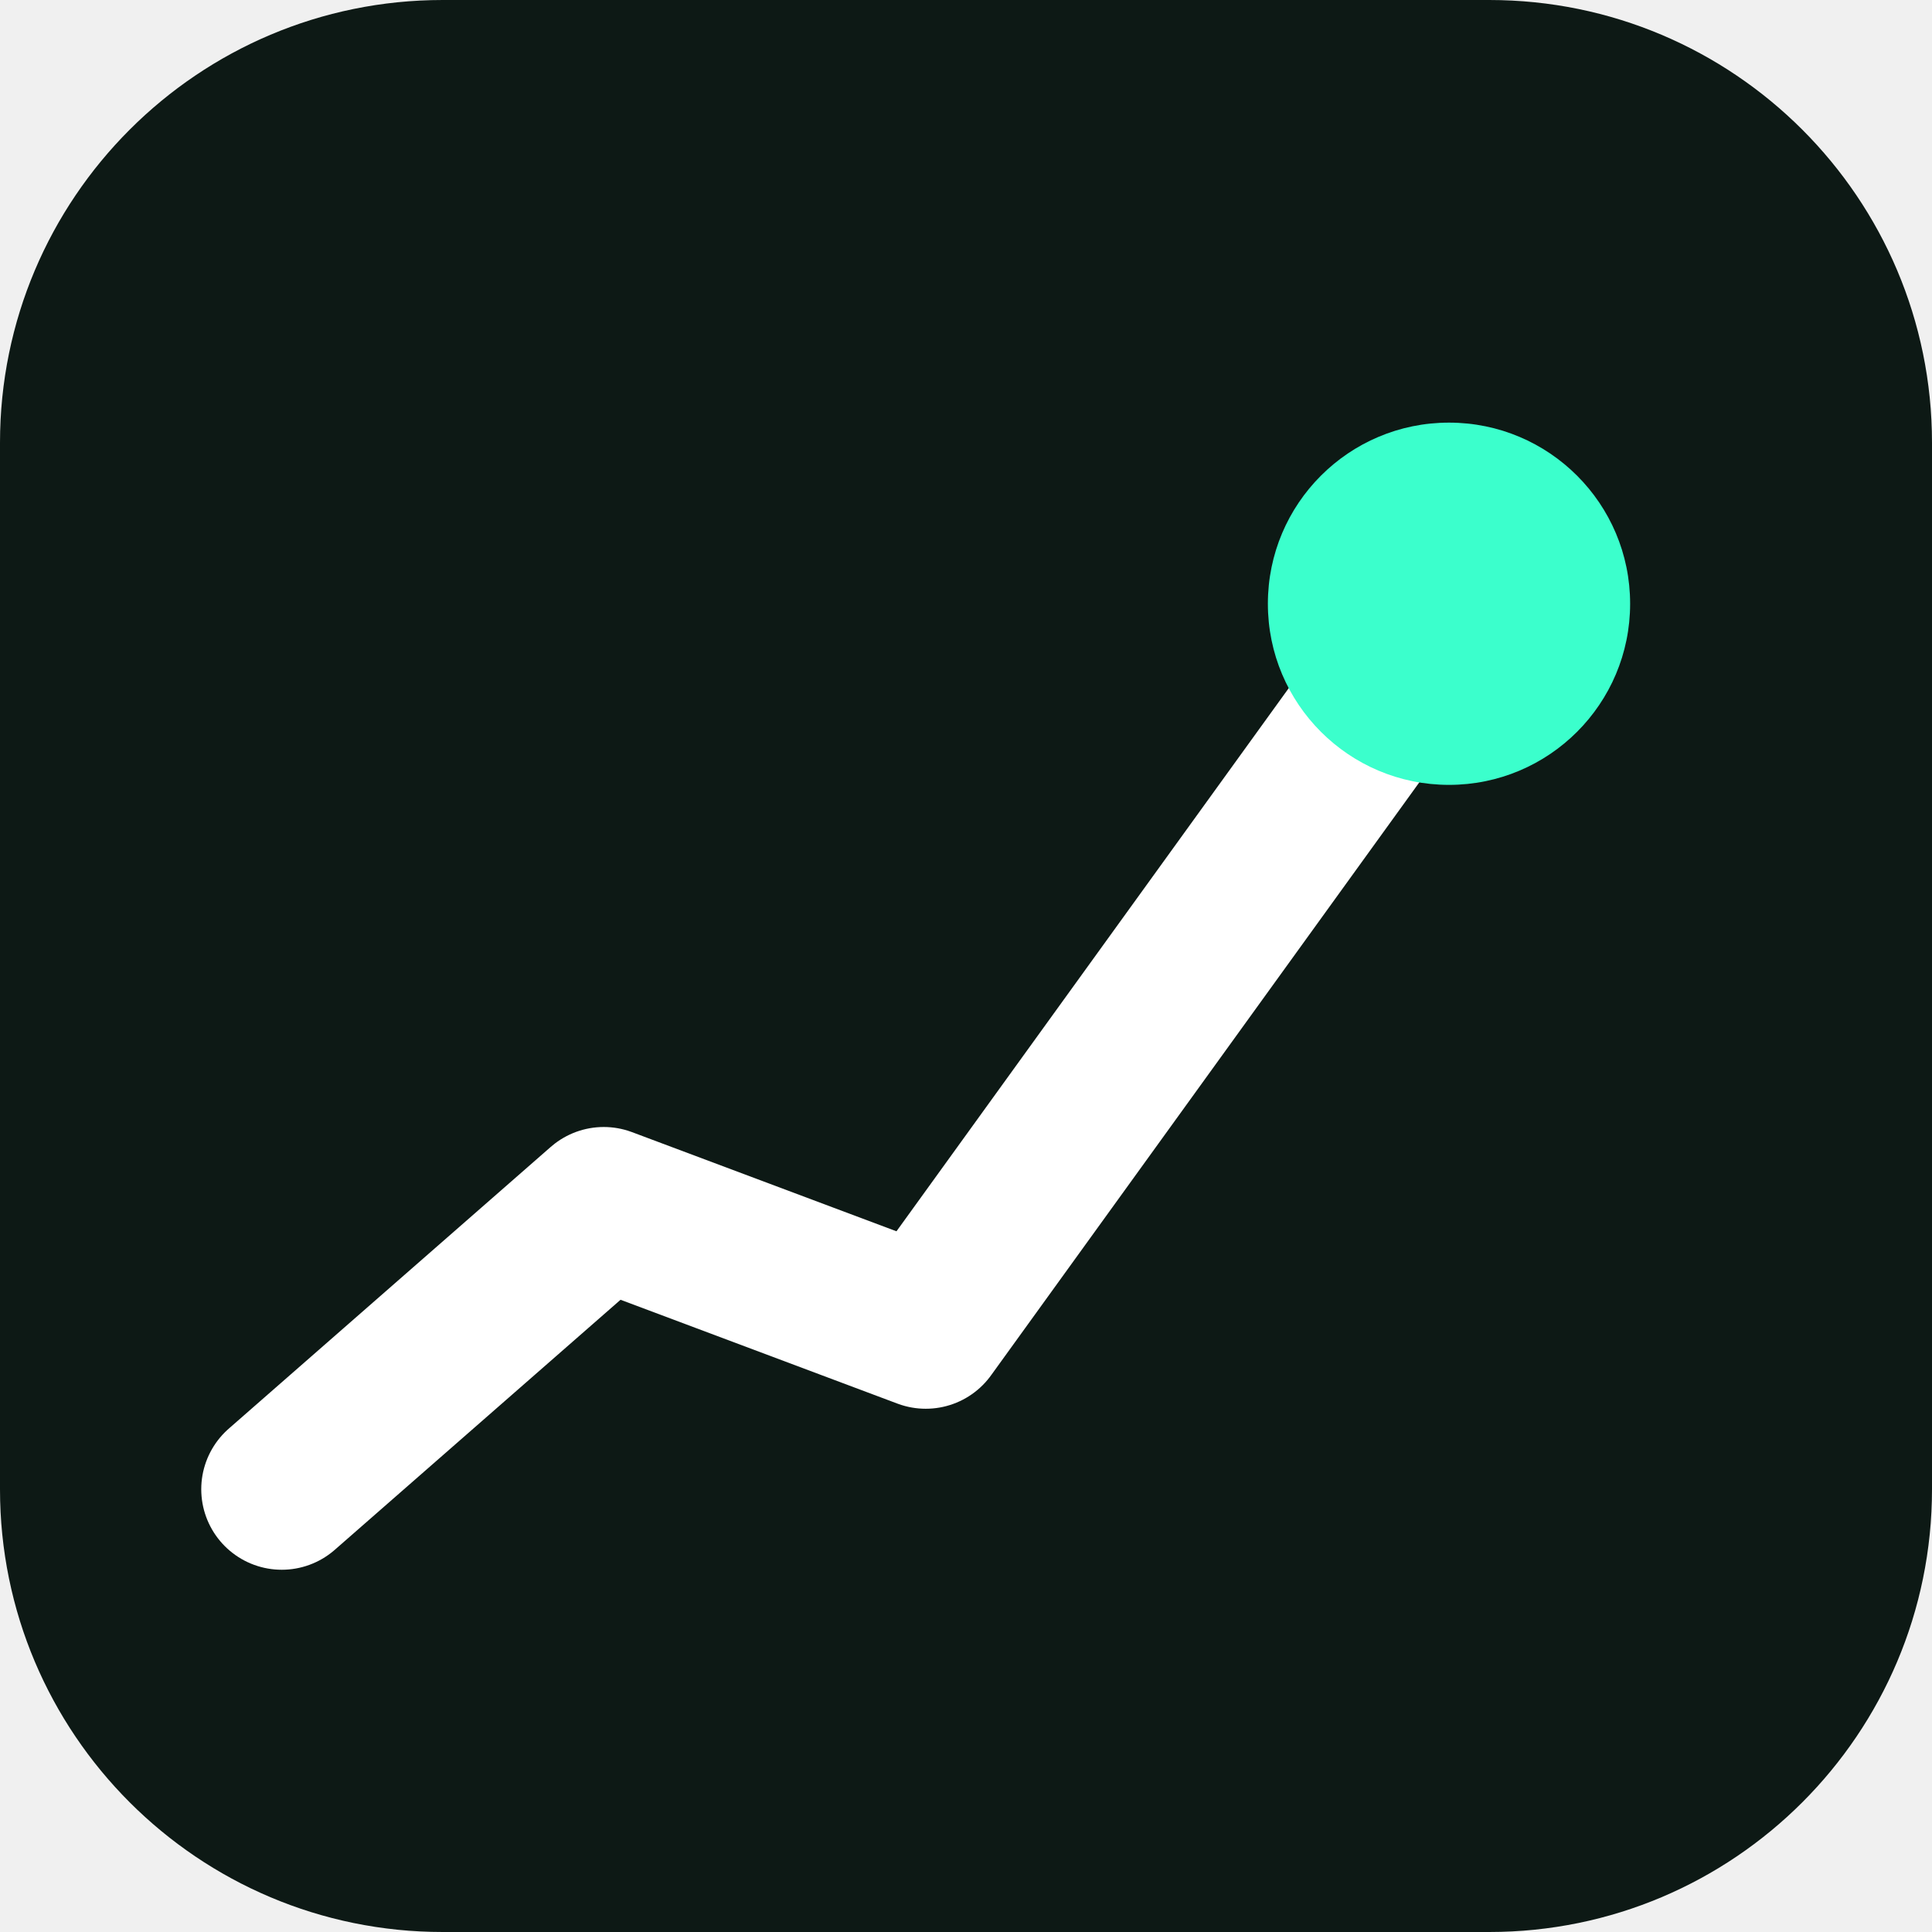
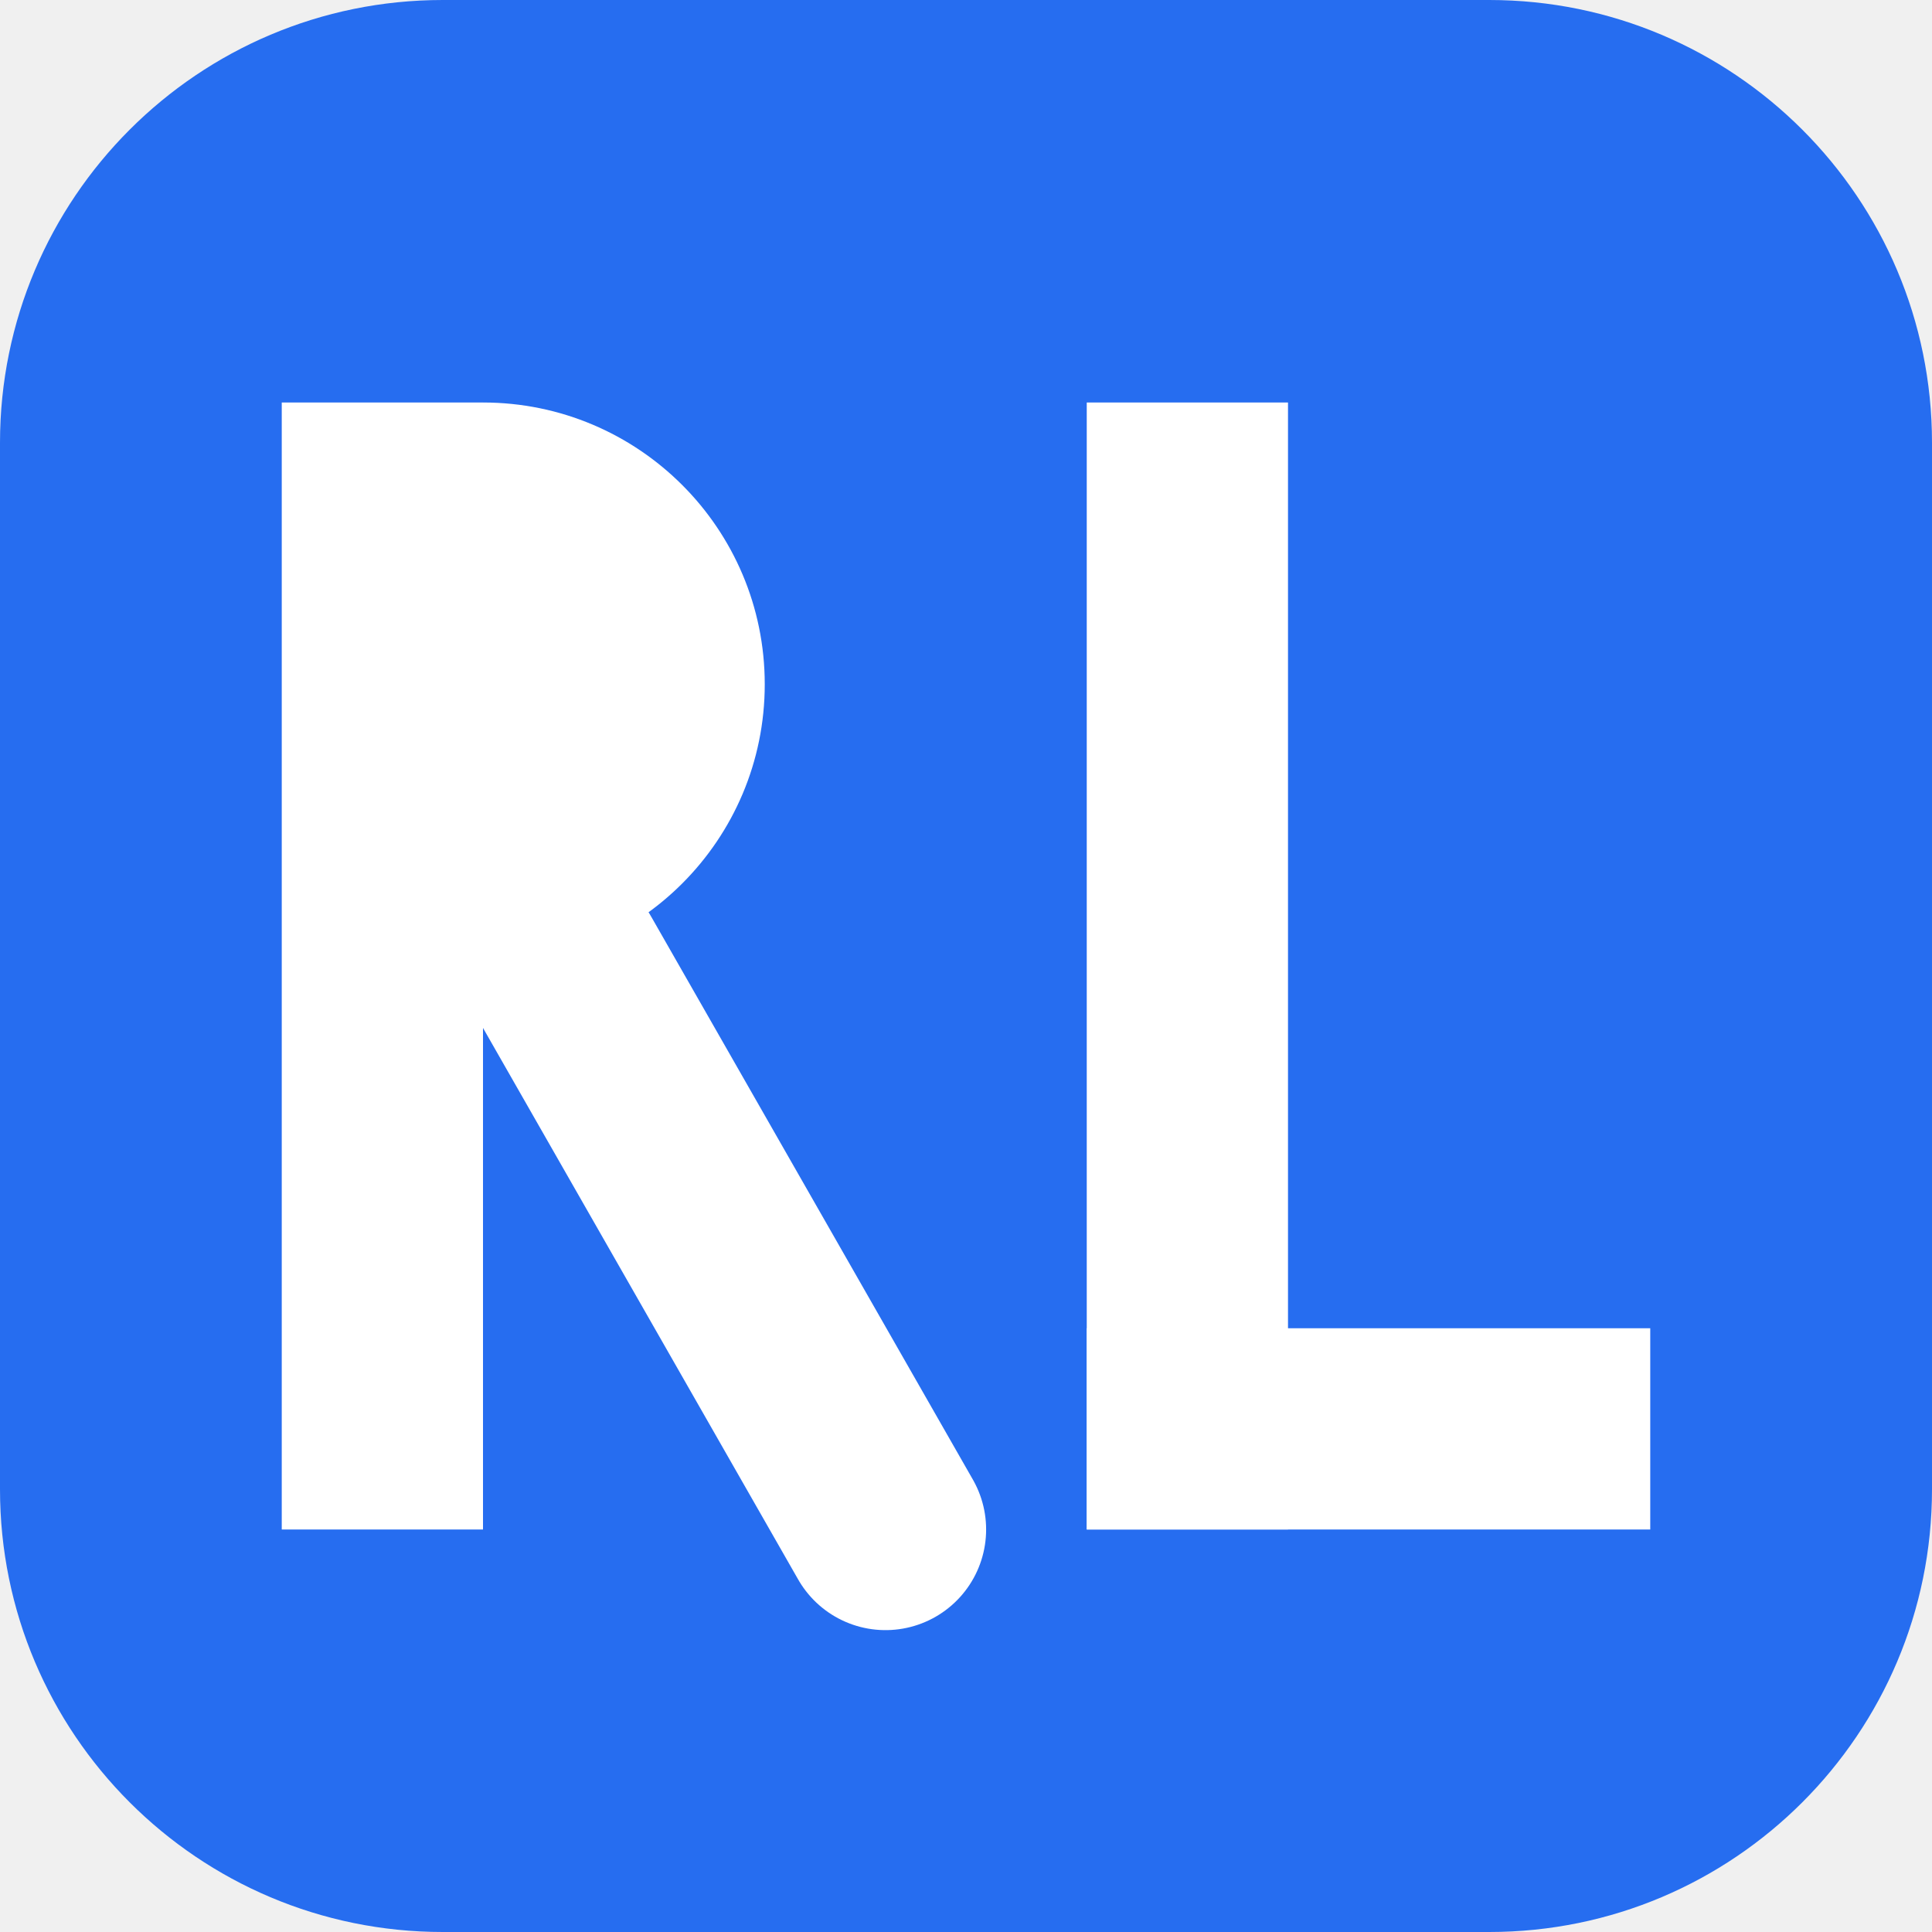
<svg xmlns="http://www.w3.org/2000/svg" viewBox="0 0 48 48" fill="none">
-   <rect width="48" height="48" rx="11" fill="#0D1915" />
-   <polyline points="7,37 15,30 23,33 36,15" stroke="white" stroke-width="4" stroke-linecap="round" stroke-linejoin="round" />
-   <circle cx="36" cy="15" r="4.5" fill="#3BFFCC" />
+   <rect width="48" height="48" rx="11" fill="#266df0" />
+   <rect x="7" y="10" width="5" height="28" fill="white" />
+   <path d="M 12 10 A 7 7 0 0 1 12 24 Z" fill="white" />
+   <line x1="14" y1="24" x2="22" y2="38" stroke="white" stroke-width="5" stroke-linecap="round" />
+   <rect x="27" y="10" width="5" height="28" fill="white" />
+   <rect x="27" y="33" width="14" height="5" fill="white" />
</svg>
